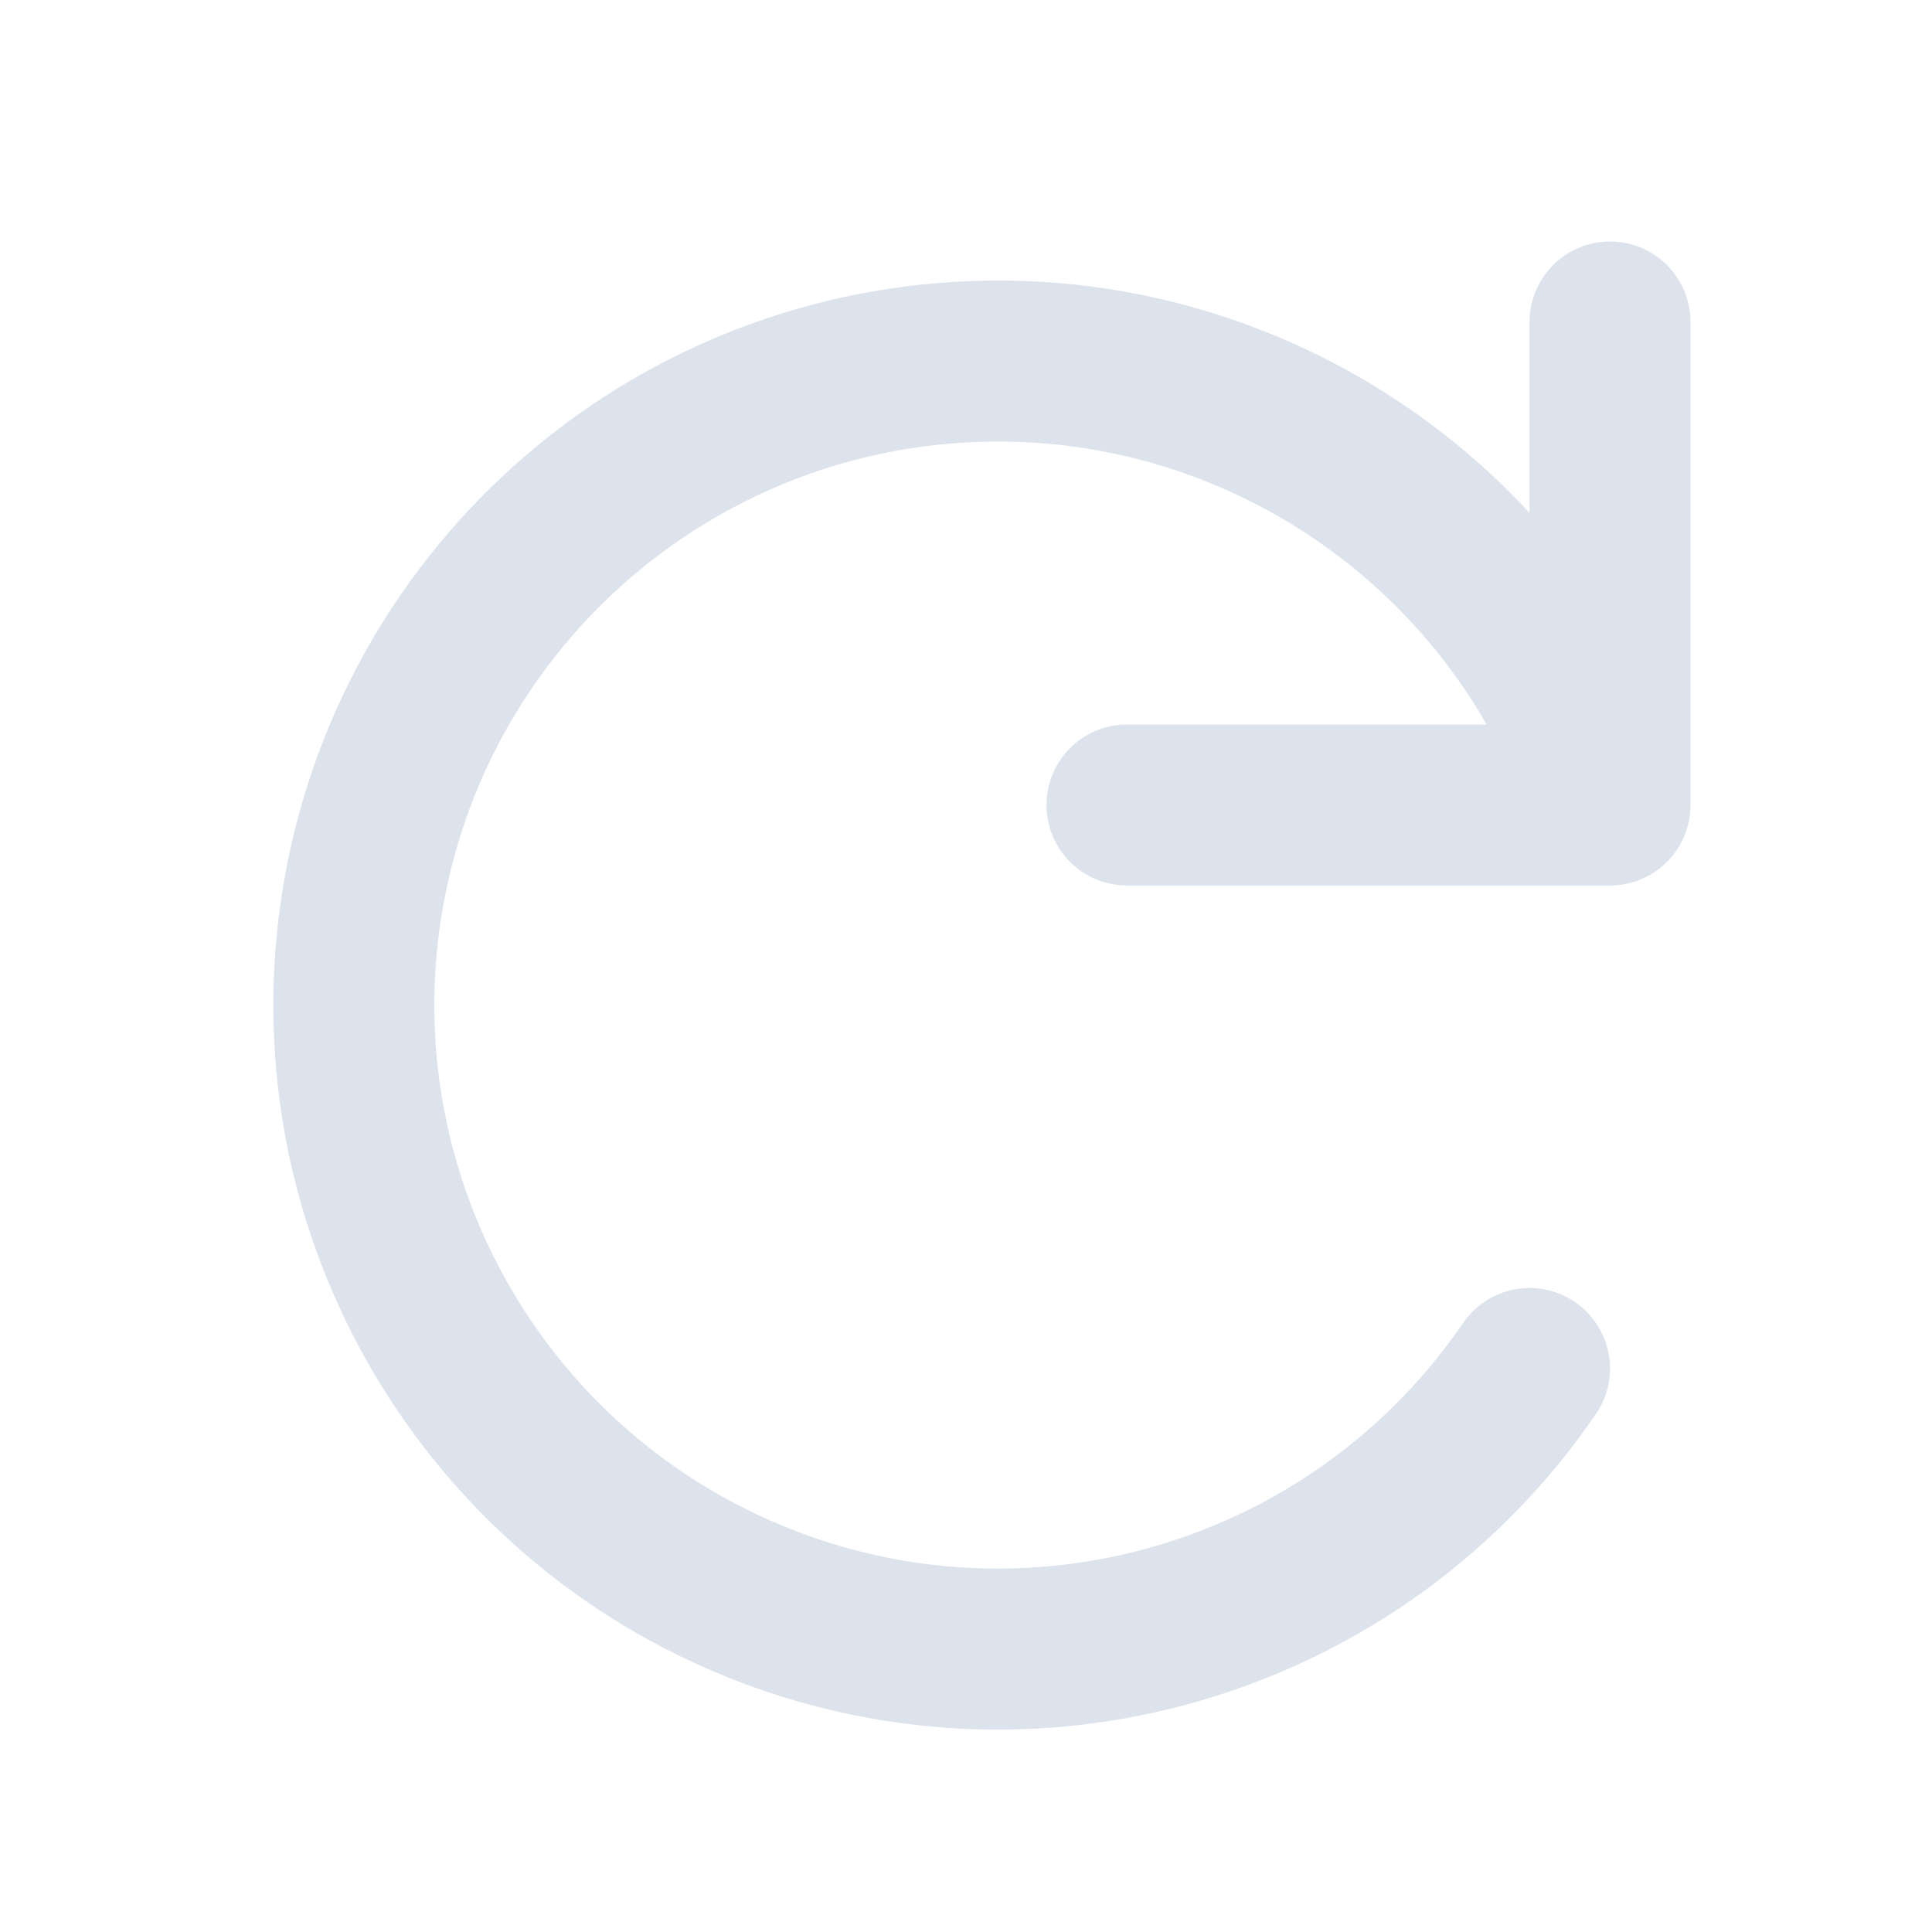
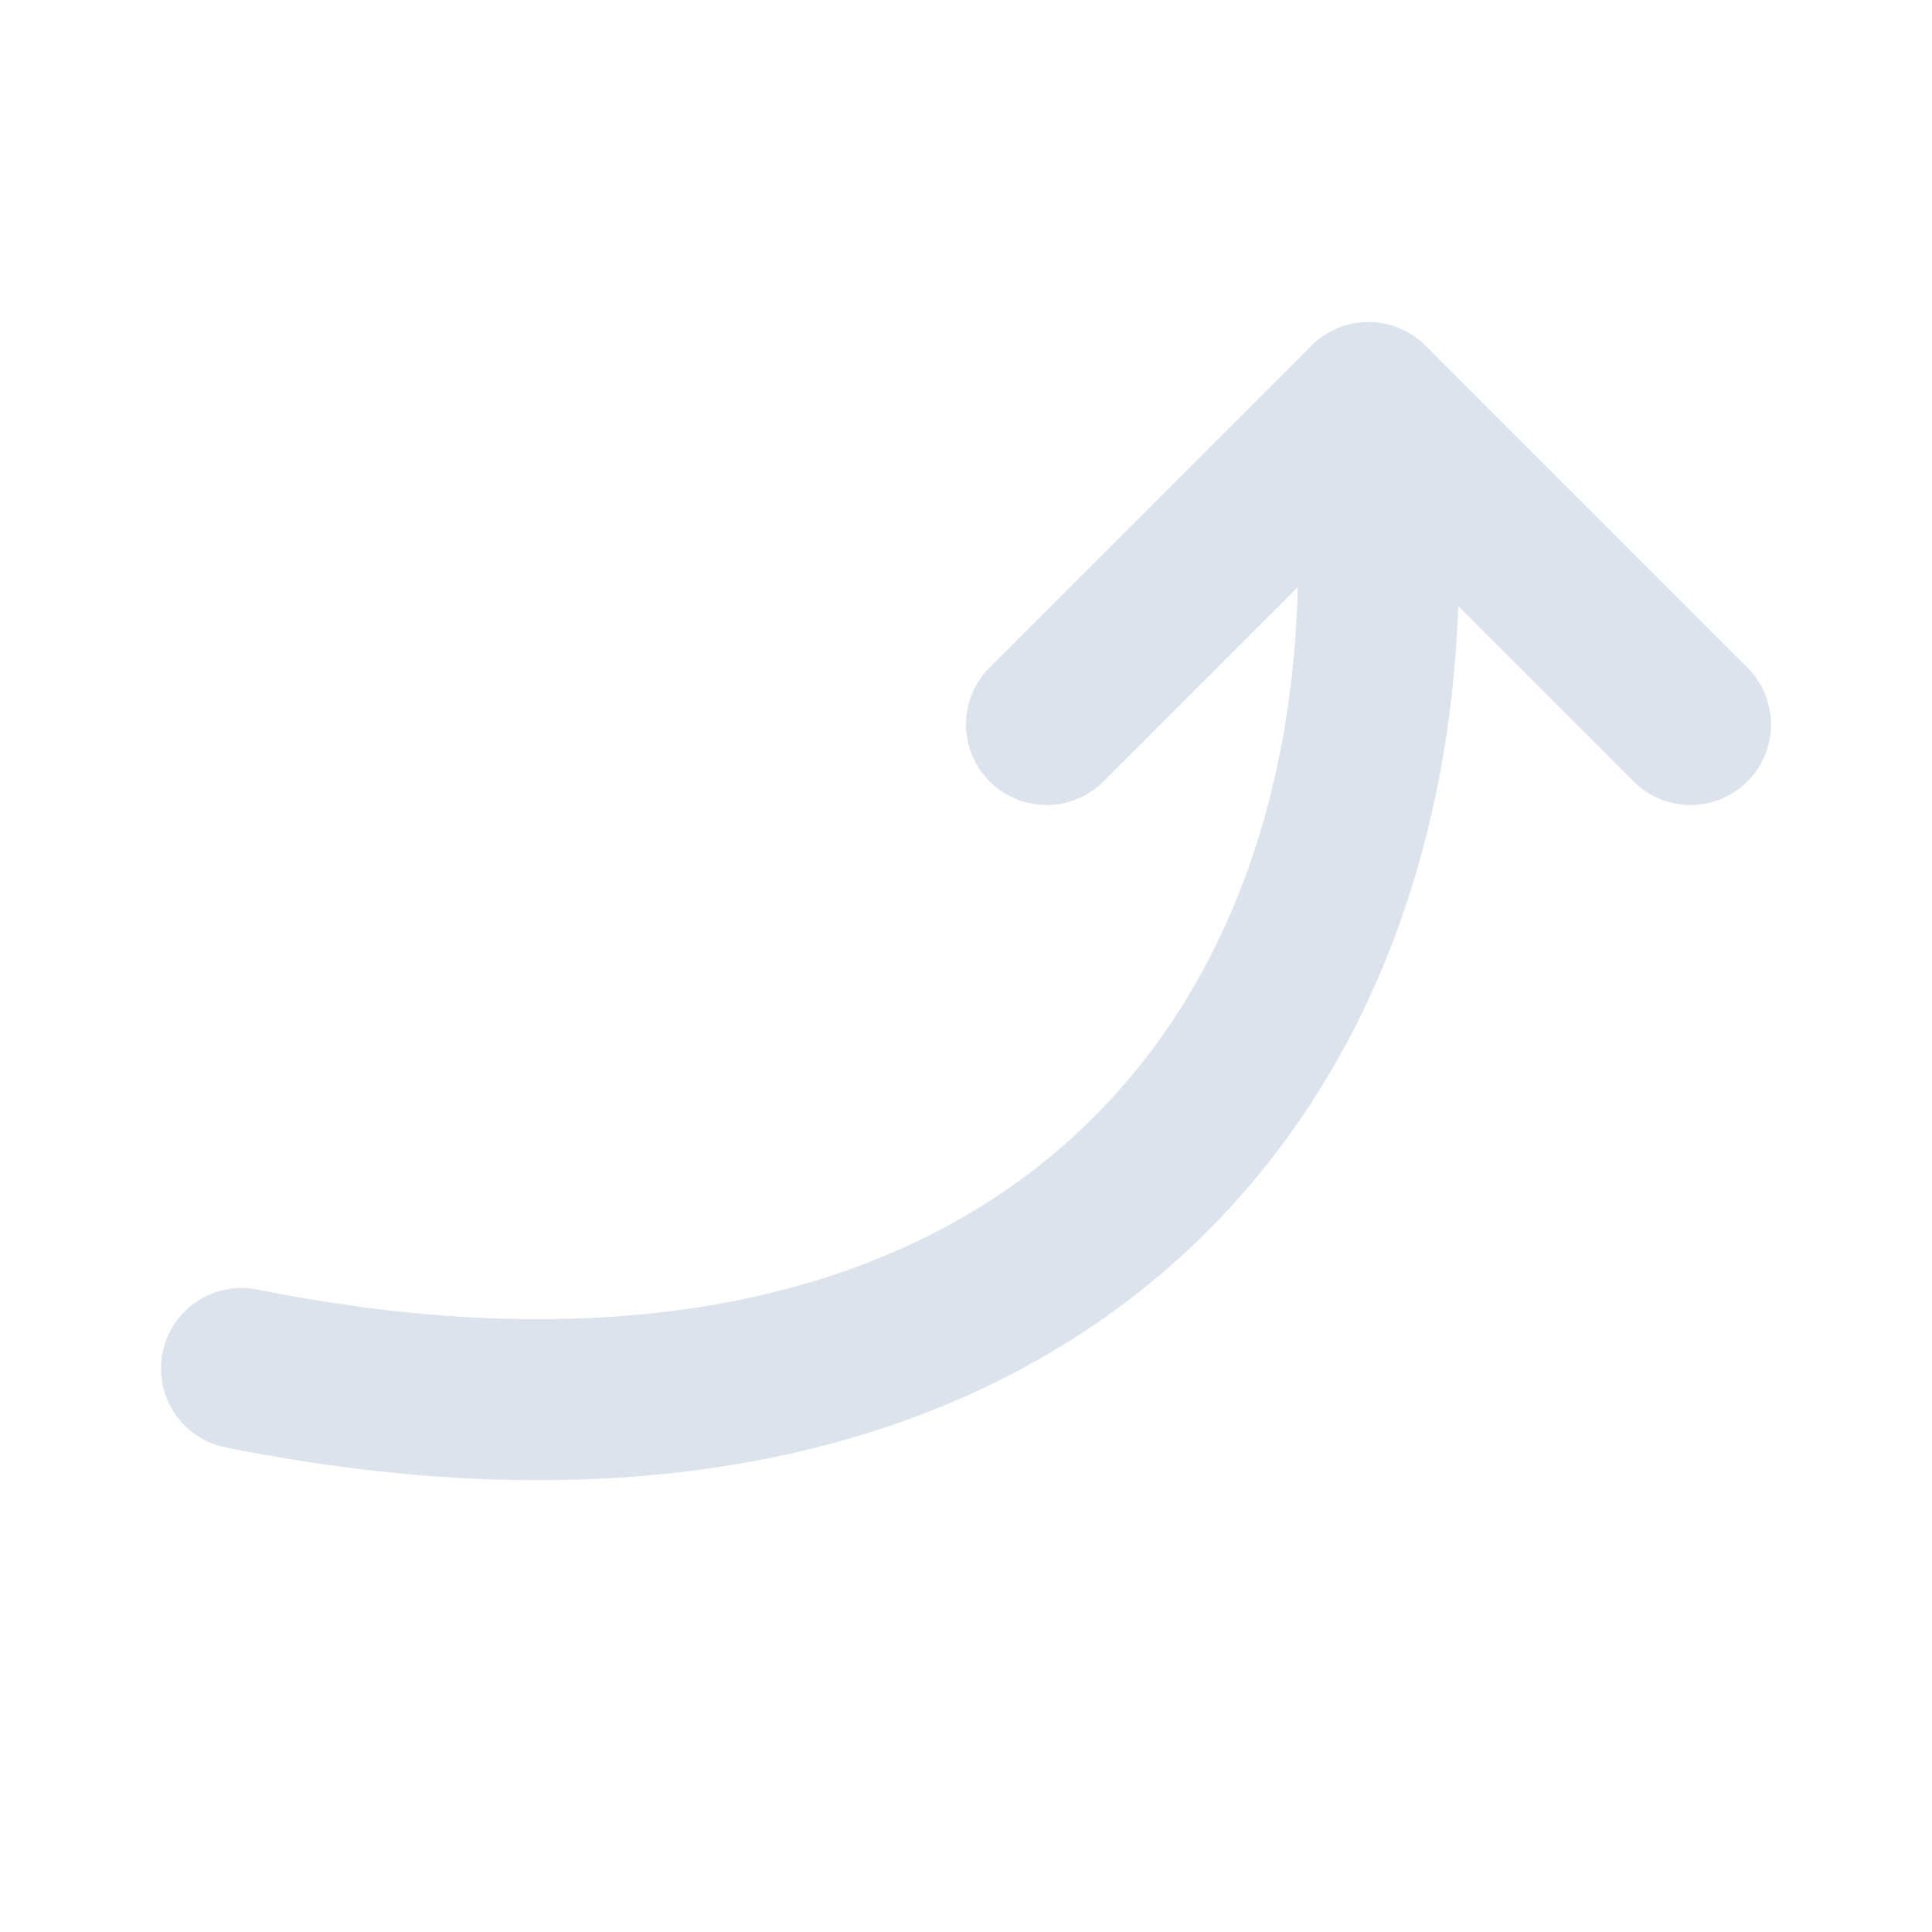
- <svg xmlns="http://www.w3.org/2000/svg" width="24" height="24" viewBox="0 0 24 24">
-   <path d="M20 10a8 8 0 1 0-1 7M20 4v6h-6" fill="none" stroke="#dce3ec" stroke-width="2" stroke-linecap="round" stroke-linejoin="round" />
+ <svg xmlns="http://www.w3.org/2000/svg" width="18" height="18" viewBox="0 0 24 24">
+   <path d="M3 17C13 19 18 13 17 5M21 9L17 5L13 9" fill="none" stroke="#dce3ec" stroke-width="2" stroke-linecap="round" stroke-linejoin="round" />
</svg>
